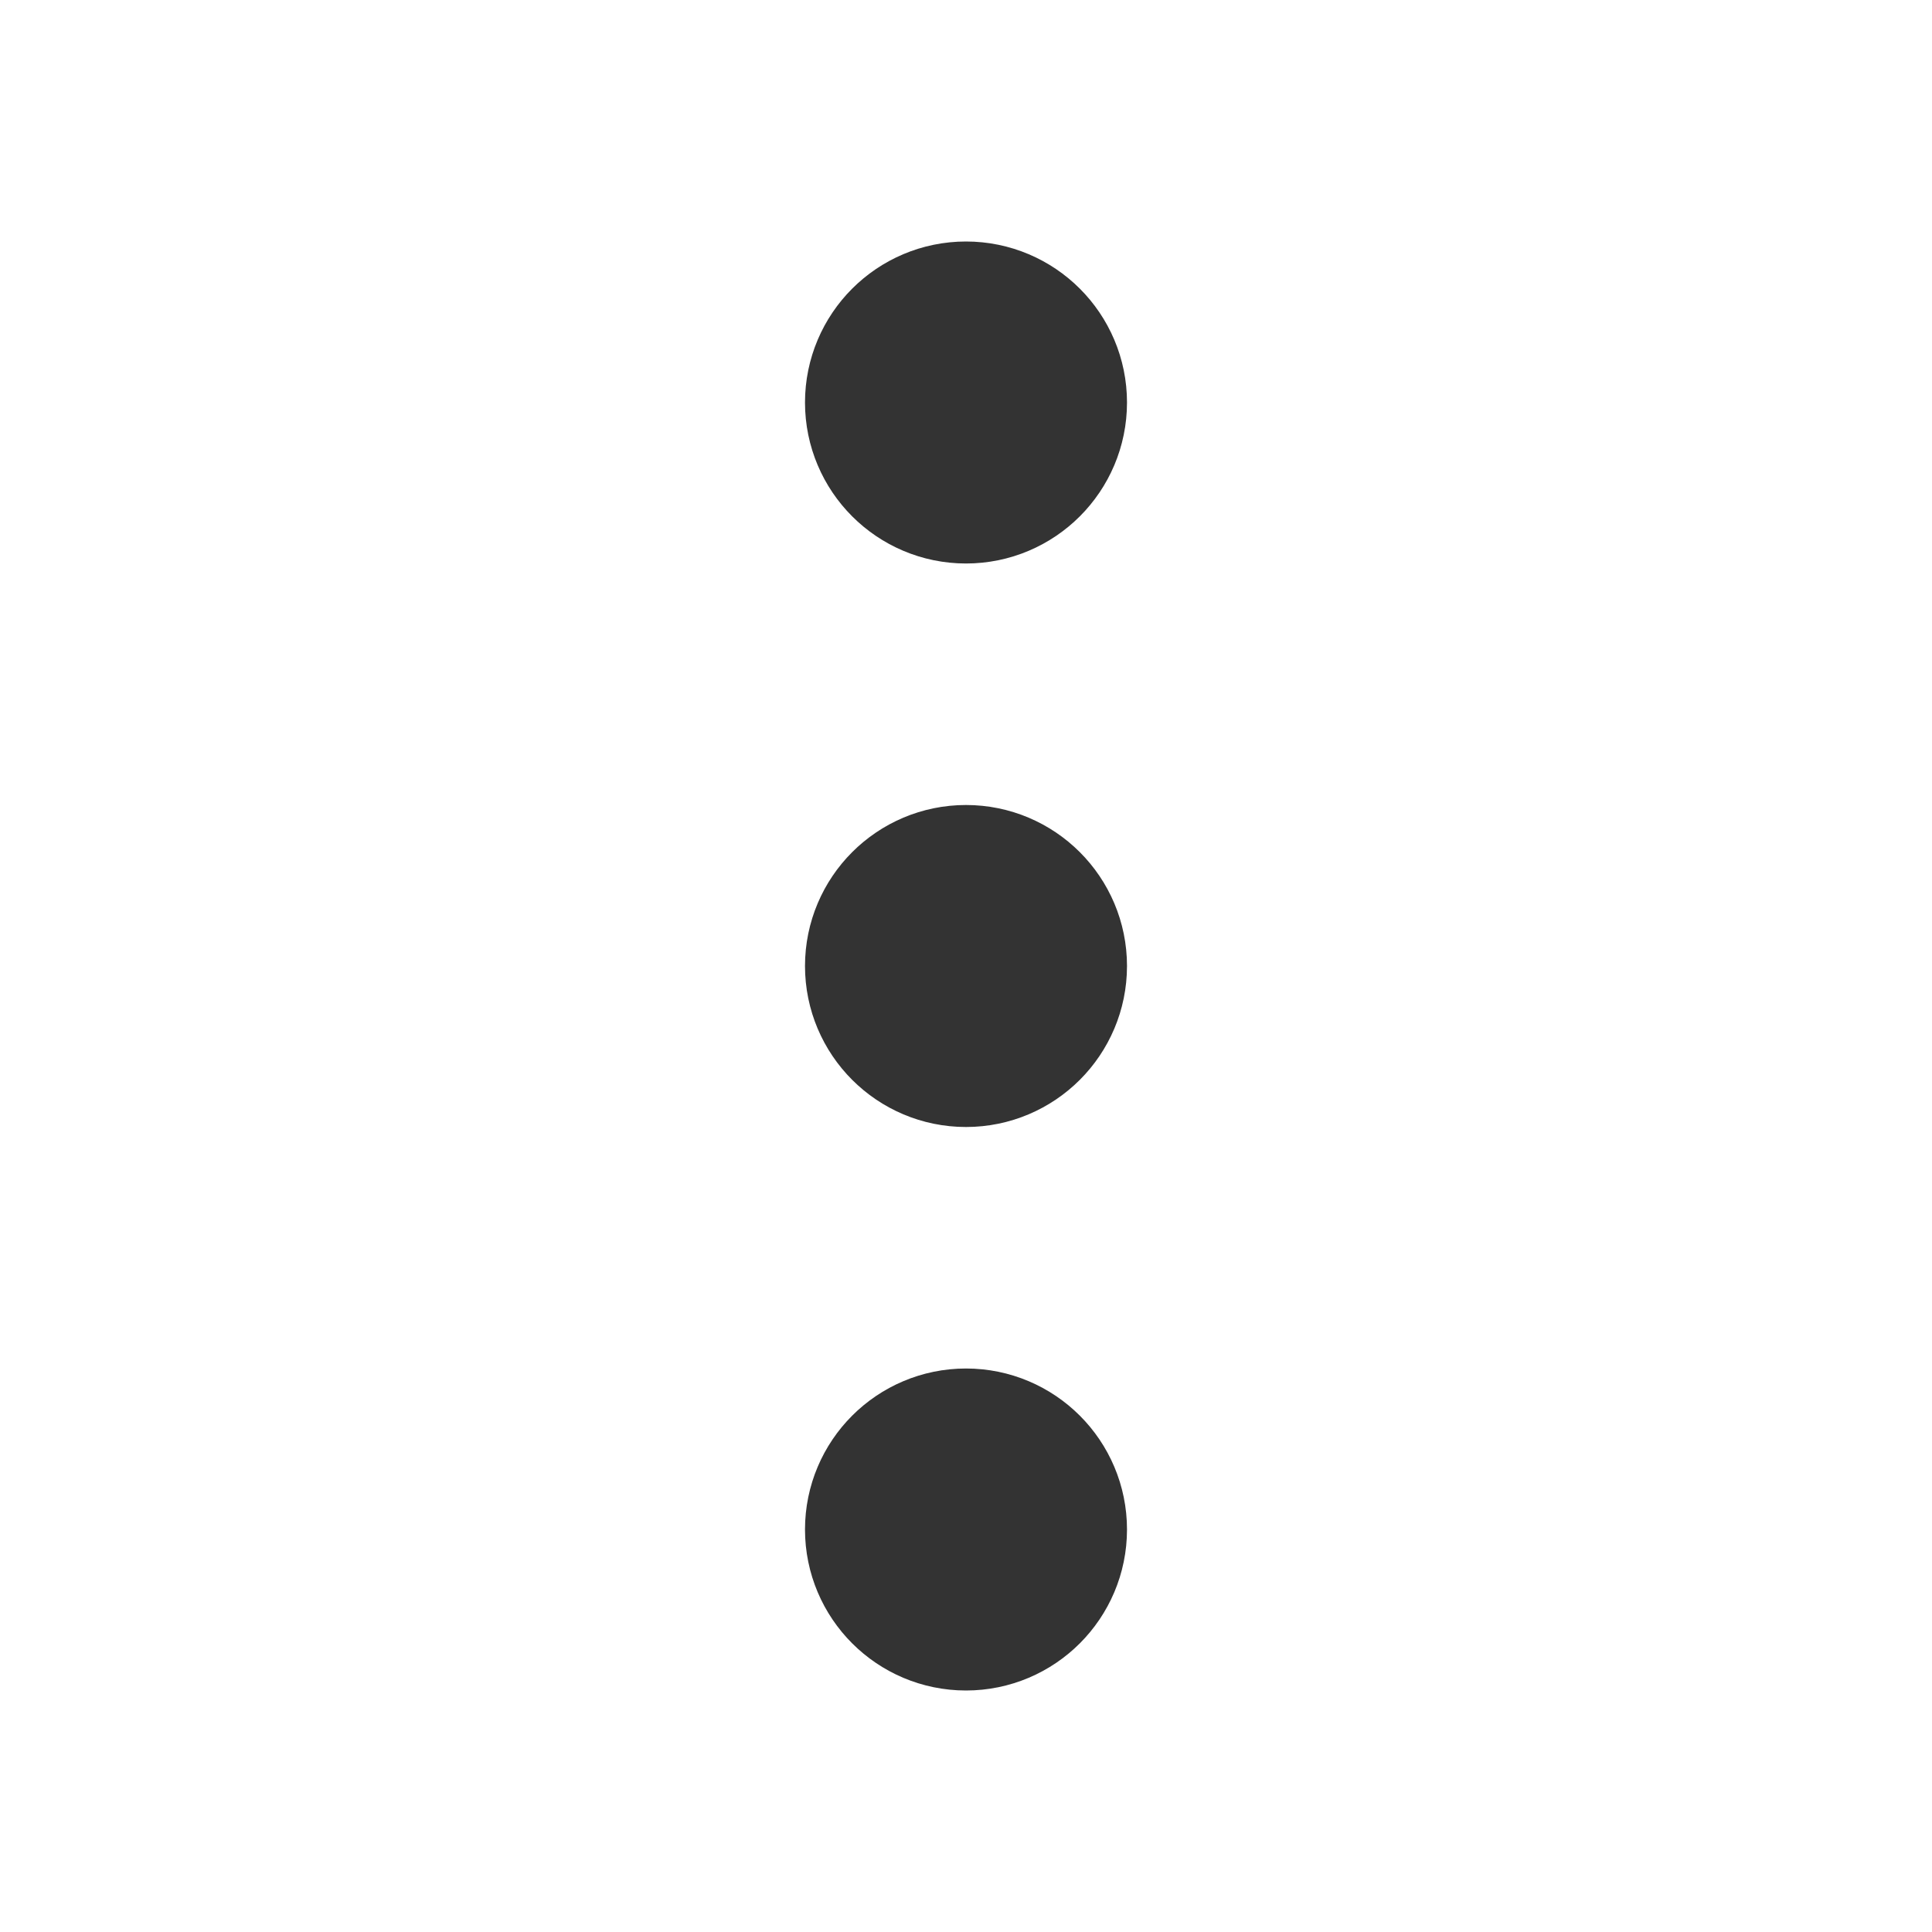
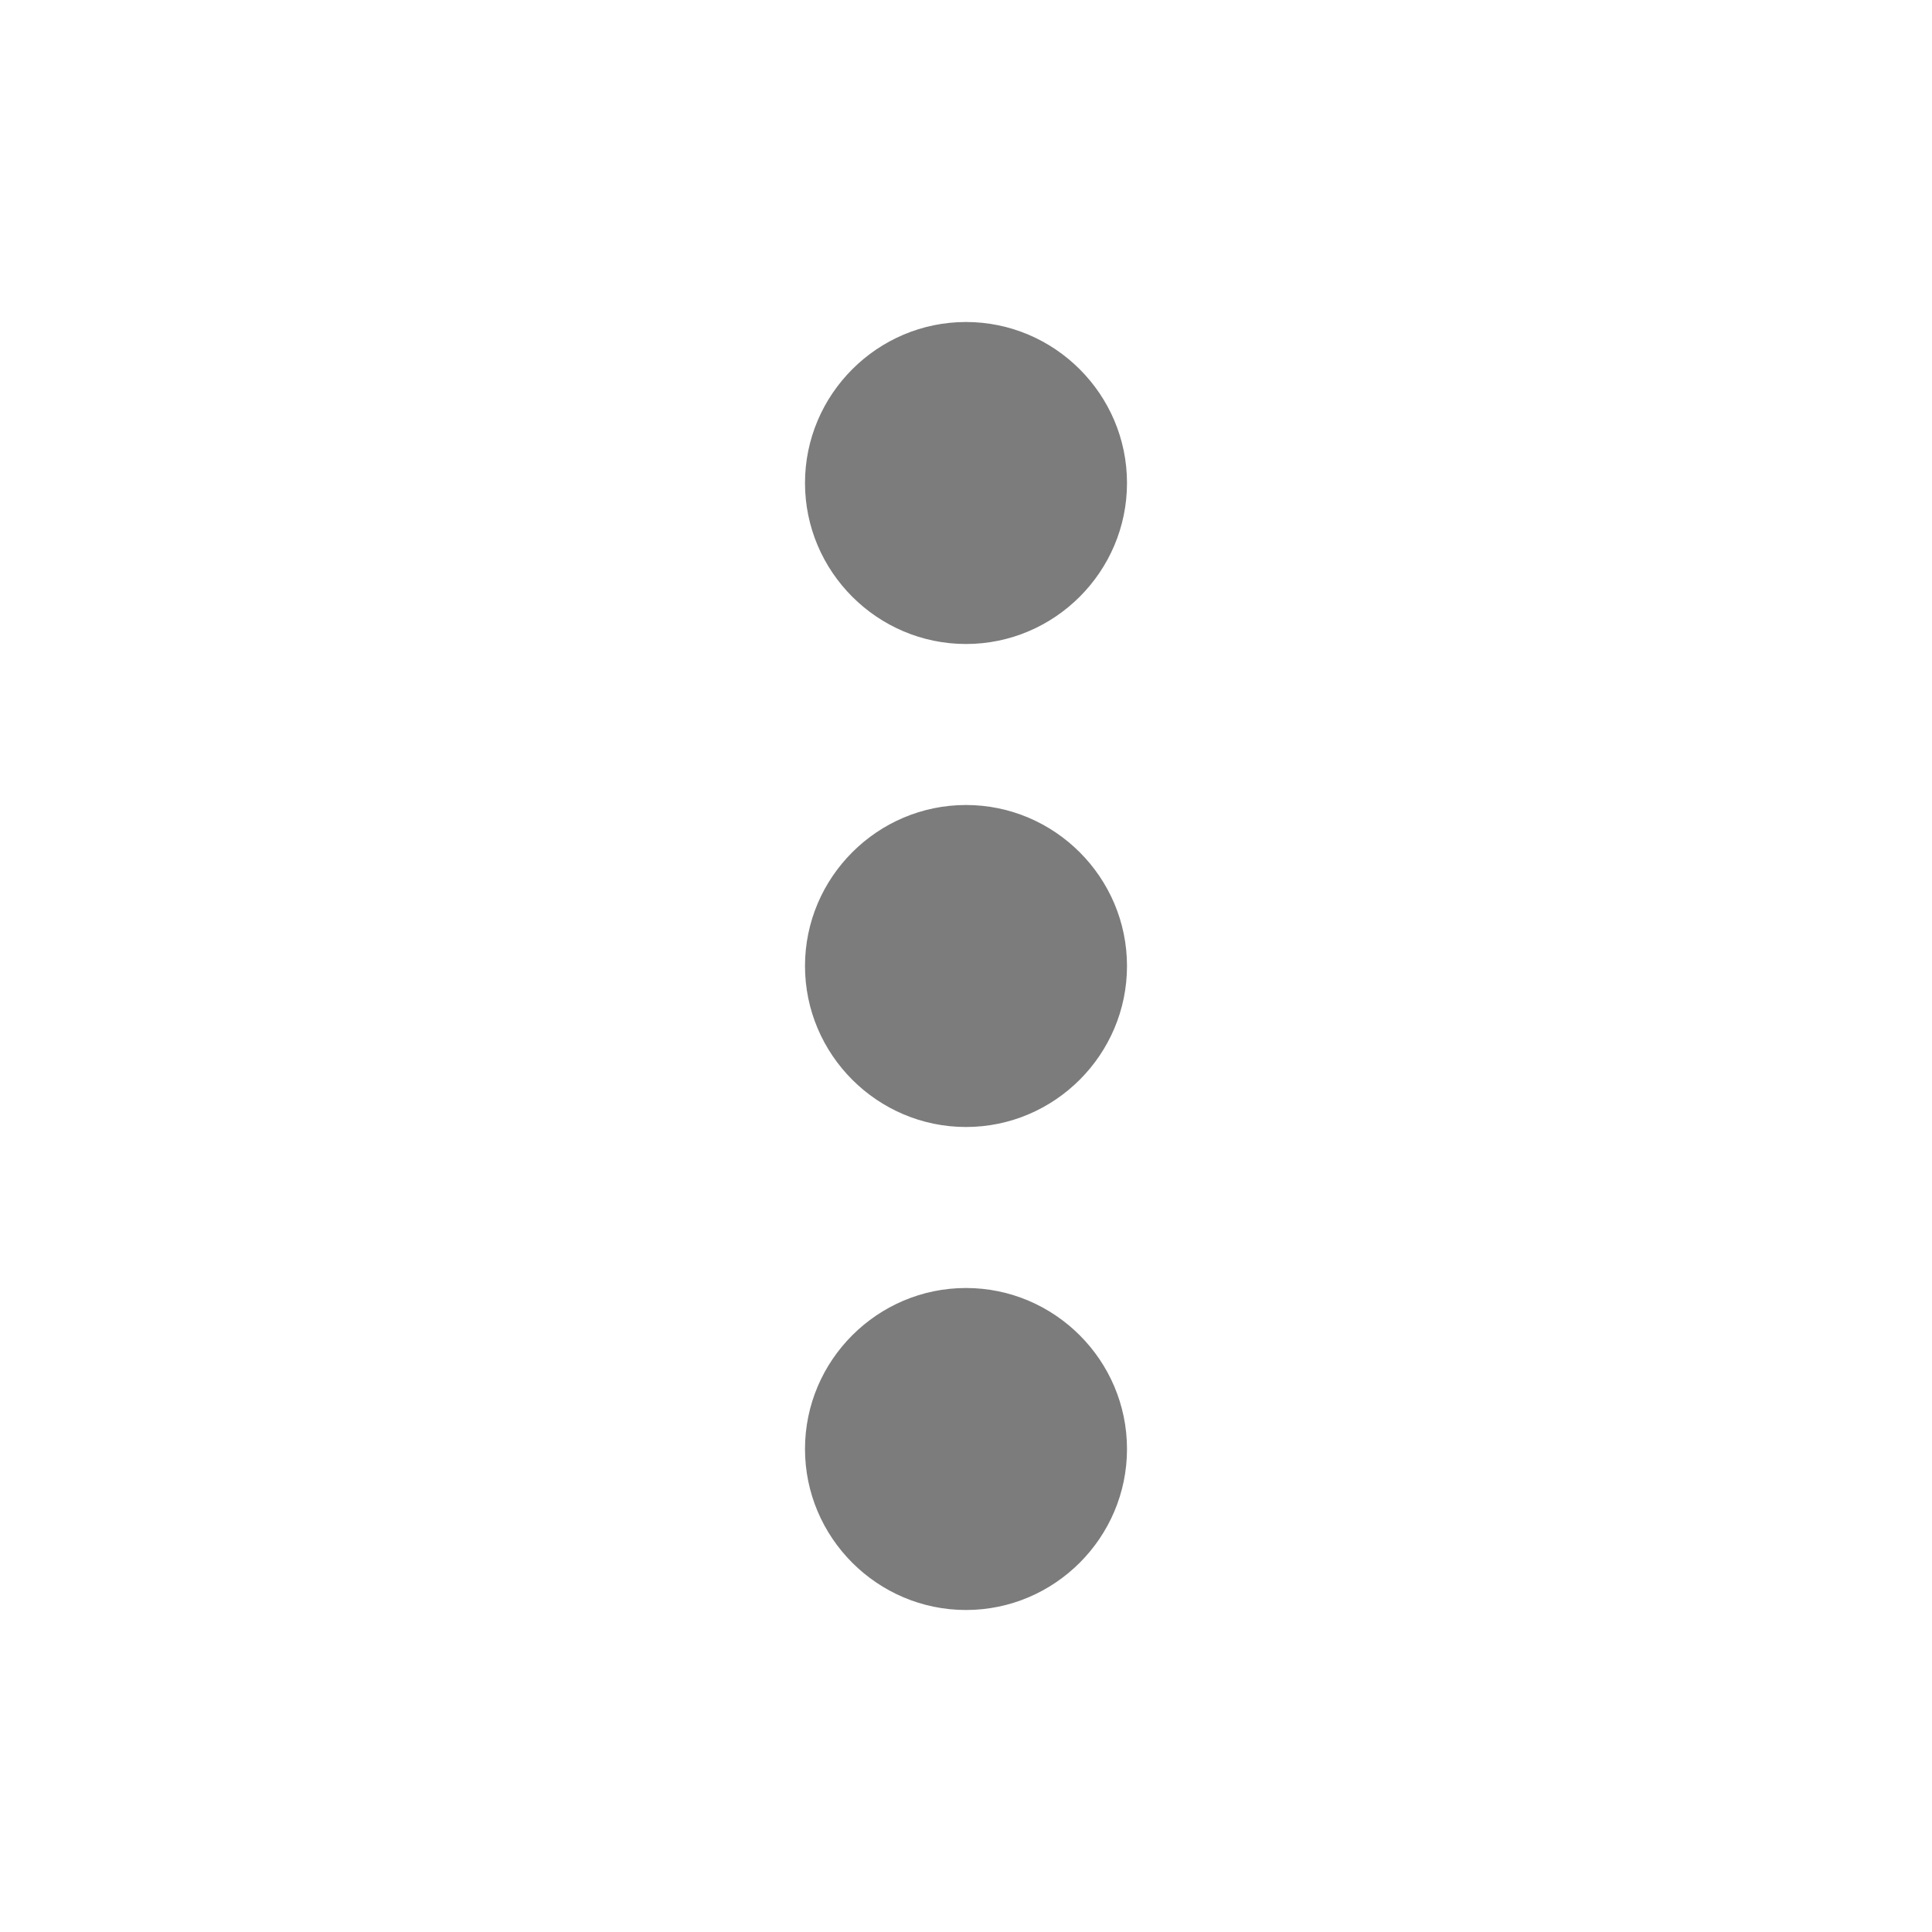
- <svg xmlns="http://www.w3.org/2000/svg" width="800px" height="800px" viewBox="0 0 24 24" fill="none" stroke="#333333">
-   <g id="SVGRepo_bgCarrier" stroke-width="0" />
-   <g id="SVGRepo_tracerCarrier" stroke-linecap="round" stroke-linejoin="round" />
-   <g id="SVGRepo_iconCarrier">
-     <path d="M12 13C12.552 13 13 12.552 13 12C13 11.448 12.552 11 12 11C11.448 11 11 11.448 11 12C11 12.552 11.448 13 12 13Z" stroke="#333333" stroke-width="2" stroke-linecap="round" stroke-linejoin="round" />
-     <path d="M12 6C12.552 6 13 5.552 13 5C13 4.448 12.552 4 12 4C11.448 4 11 4.448 11 5C11 5.552 11.448 6 12 6Z" stroke="#333333" stroke-width="2" stroke-linecap="round" stroke-linejoin="round" />
-     <path d="M12 20C12.552 20 13 19.552 13 19C13 18.448 12.552 18 12 18C11.448 18 11 18.448 11 19C11 19.552 11.448 20 12 20Z" stroke="#333333" stroke-width="2" stroke-linecap="round" stroke-linejoin="round" />
-   </g>
+ <svg xmlns="http://www.w3.org/2000/svg" width="15" height="15" viewBox="0 0 15 15" fill="none">
+   <path d="M7.5 5C8.188 5 8.75 4.438 8.75 3.75C8.75 3.062 8.188 2.5 7.5 2.5C6.812 2.5 6.25 3.062 6.25 3.75C6.25 4.438 6.812 5 7.5 5ZM7.5 6.25C6.812 6.25 6.25 6.812 6.25 7.5C6.25 8.188 6.812 8.75 7.5 8.75C8.188 8.75 8.75 8.188 8.75 7.5C8.75 6.812 8.188 6.25 7.5 6.25ZM7.5 10C6.812 10 6.25 10.562 6.25 11.25C6.25 11.938 6.812 12.5 7.5 12.5C8.188 12.5 8.75 11.938 8.75 11.25C8.75 10.562 8.188 10 7.5 10Z" fill="#7C7C7C" />
</svg>
